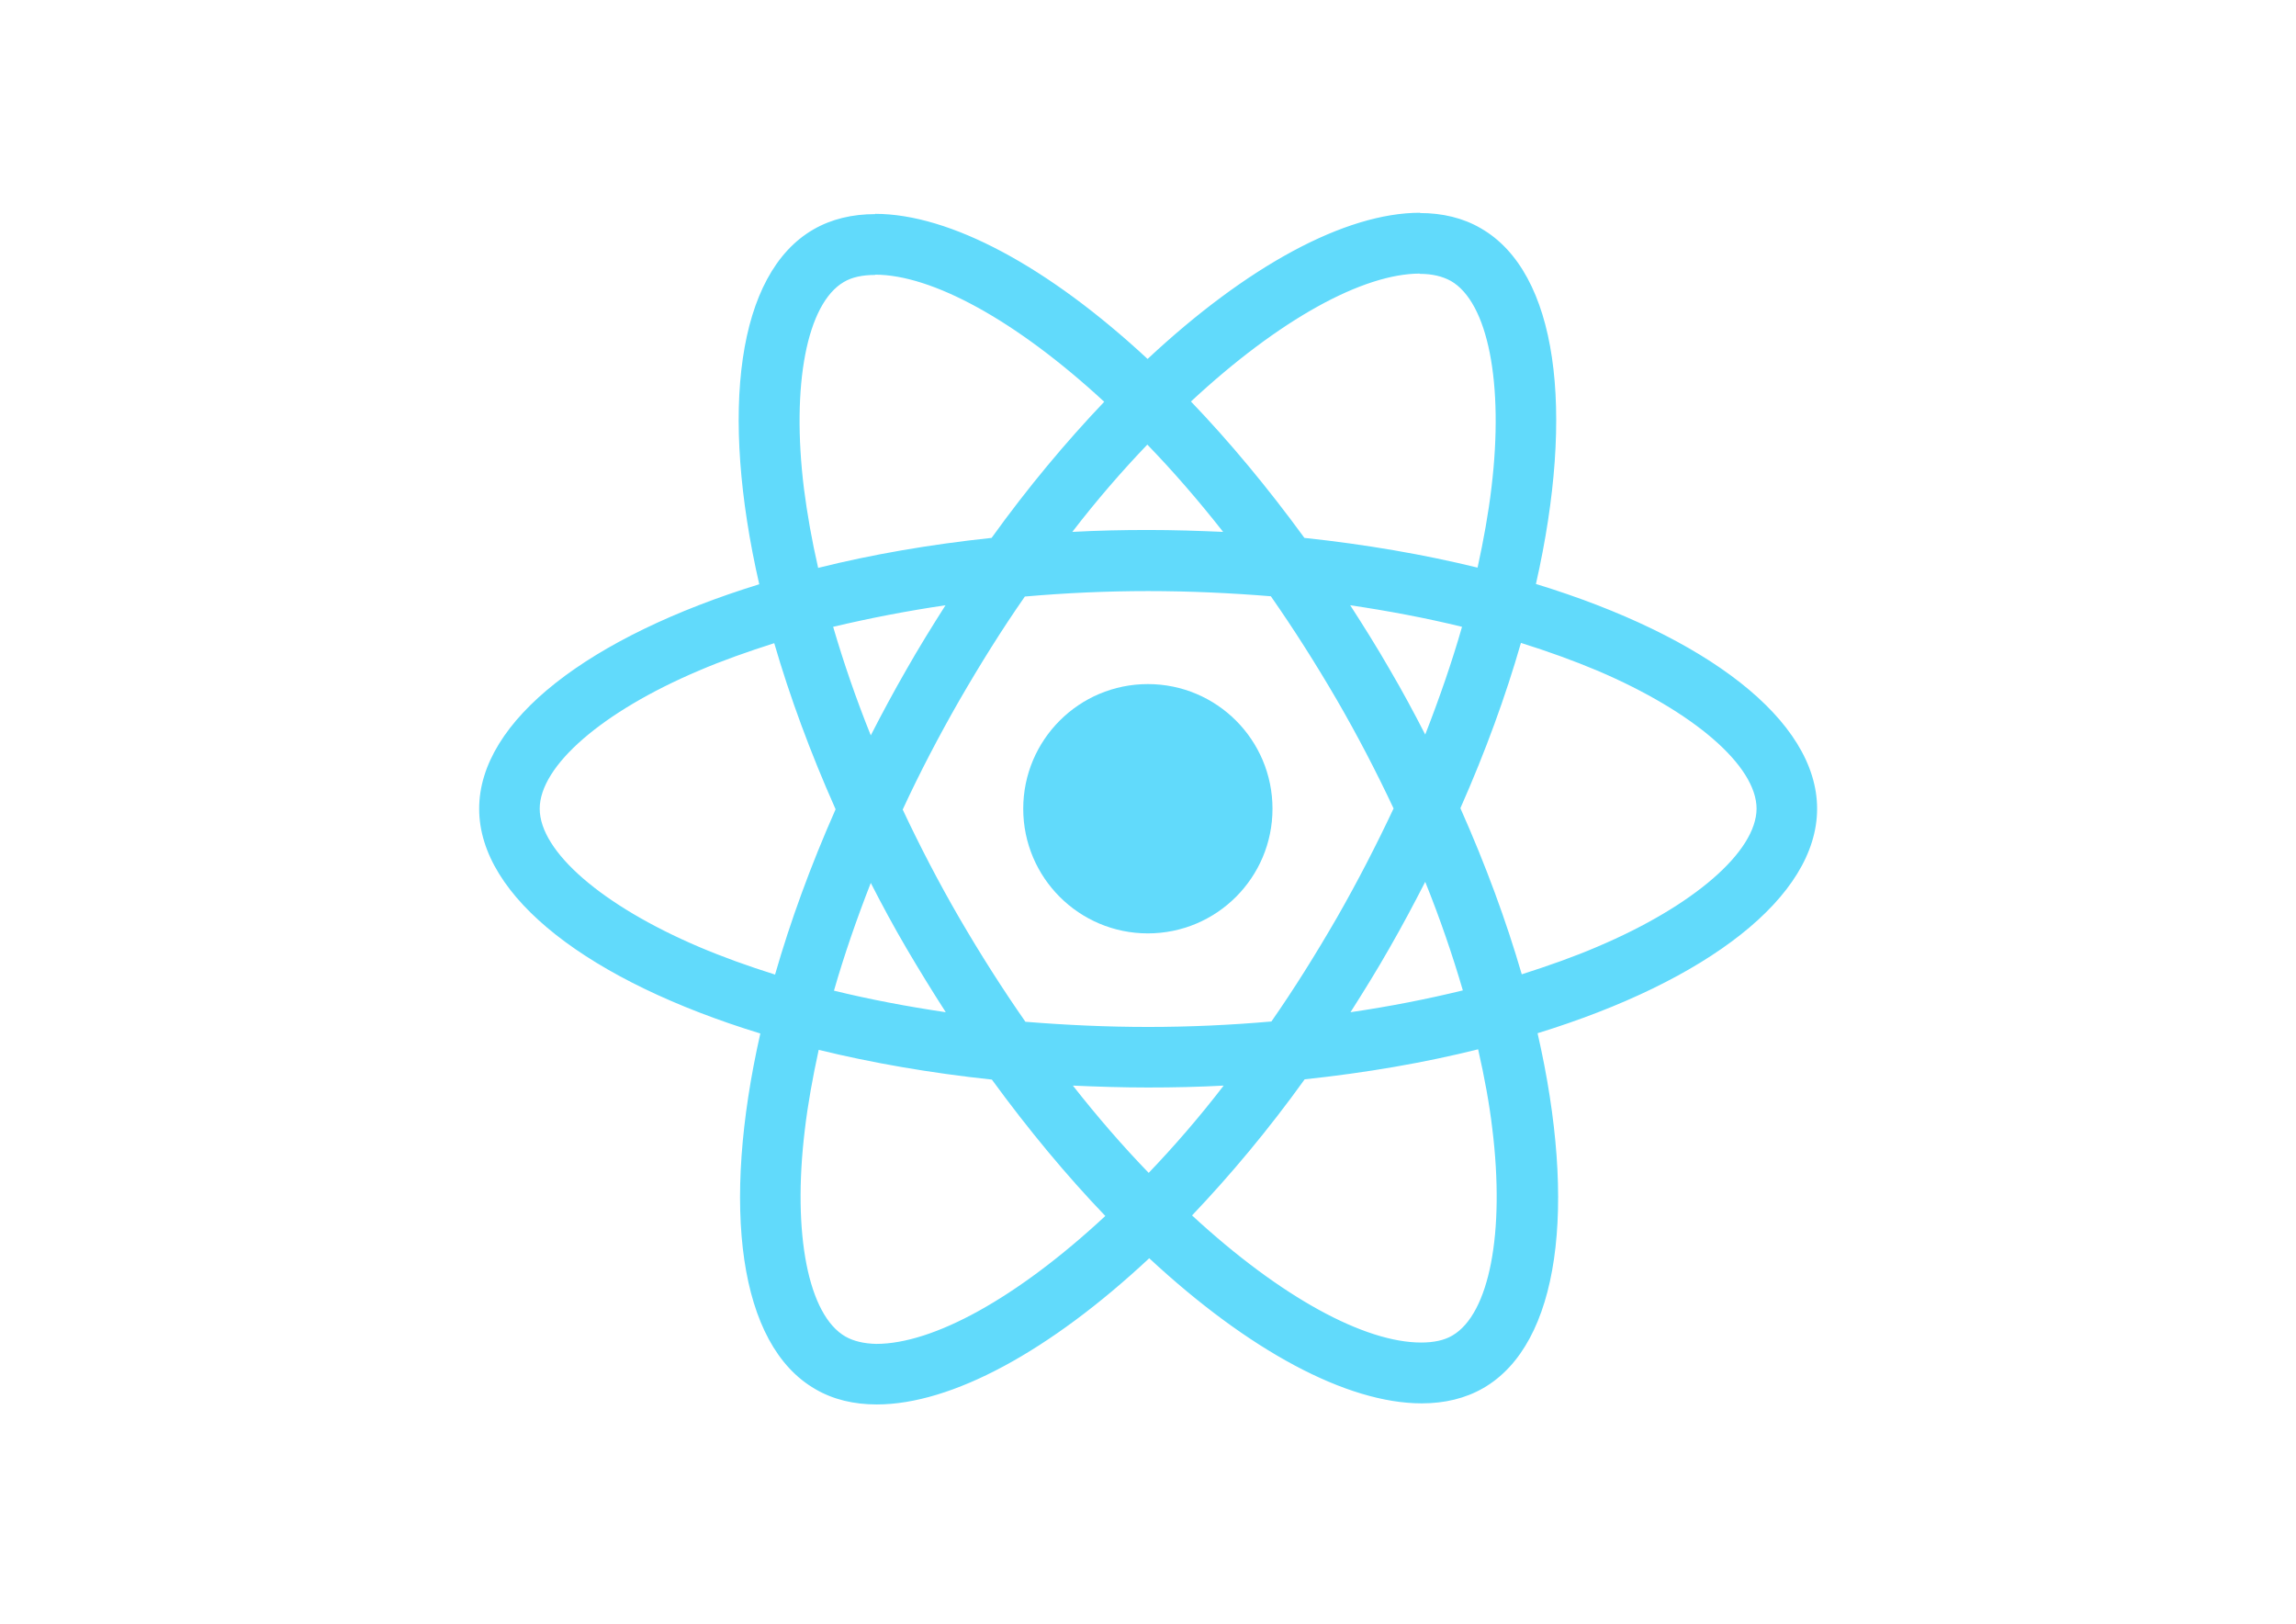
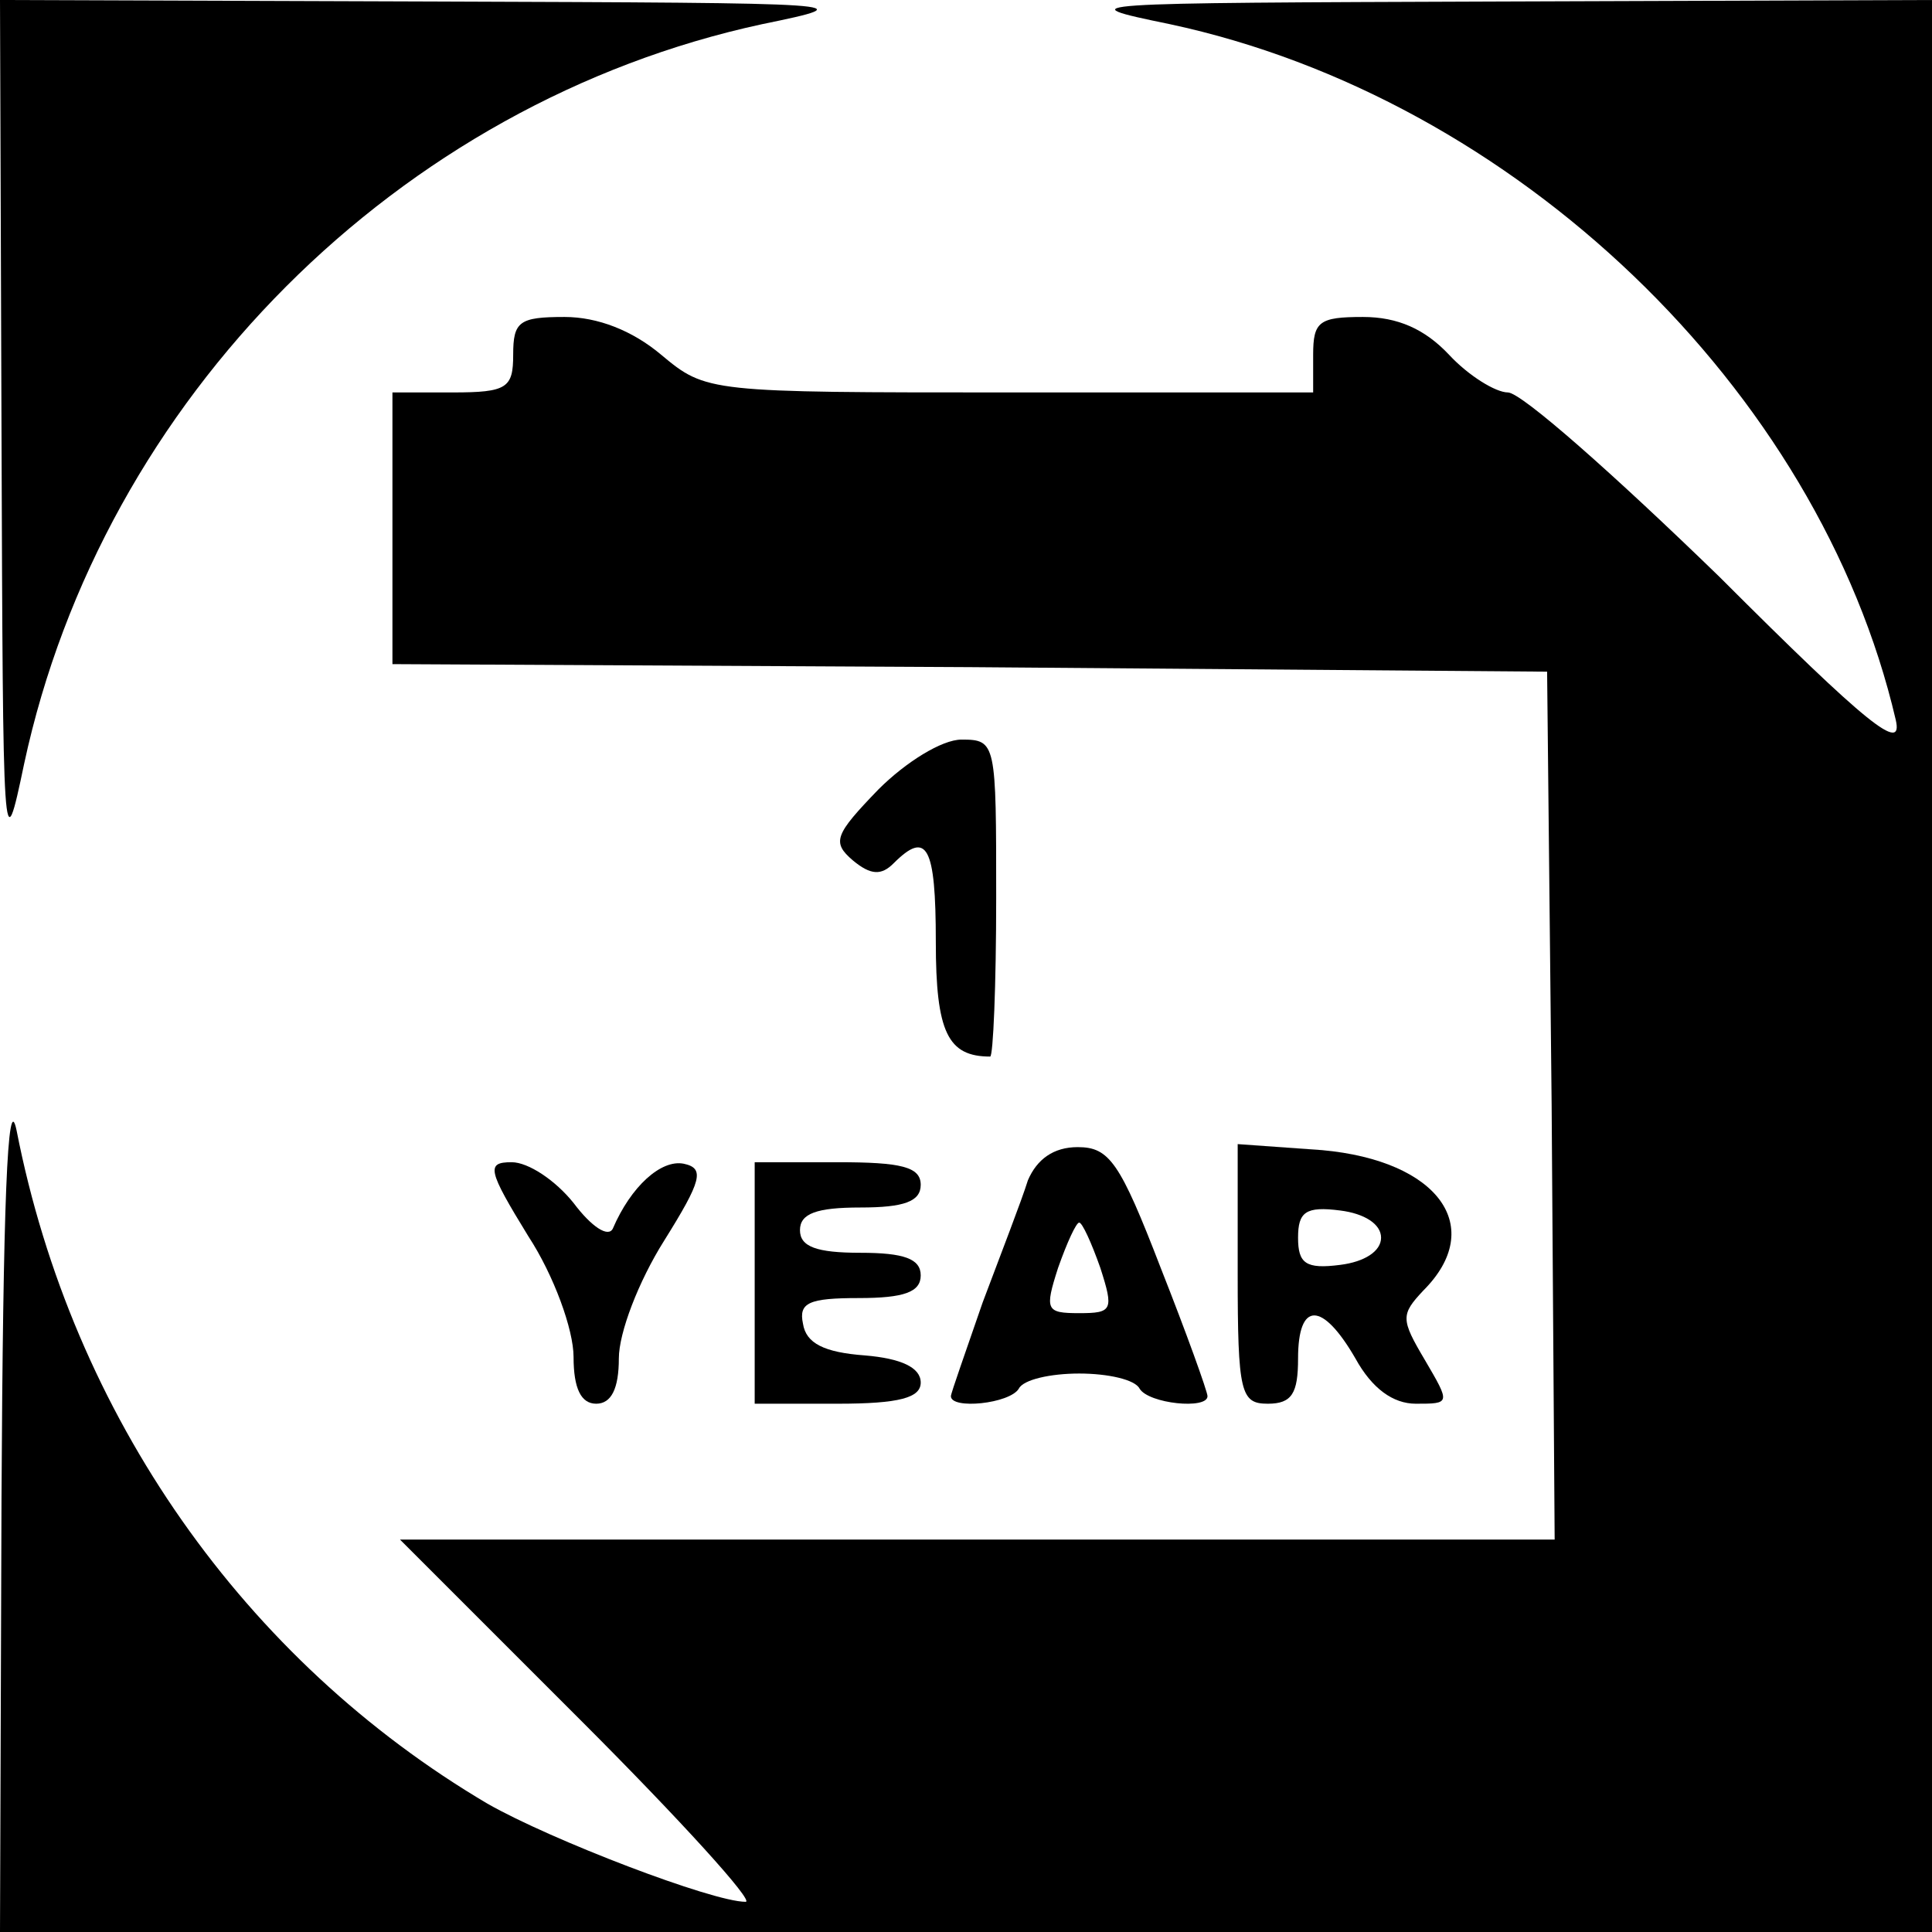
- <svg xmlns="http://www.w3.org/2000/svg" viewBox="0 0 841.9 595.3">
-   <g fill="#61DAFB">
-     <path d="M666.3 296.5c0-32.5-40.7-63.3-103.1-82.4 14.4-63.6 8-114.2-20.2-130.4-6.5-3.8-14.1-5.6-22.4-5.6v22.3c4.6 0 8.3.9 11.4 2.6 13.6 7.8 19.5 37.5 14.9 75.7-1.1 9.4-2.9 19.3-5.1 29.4-19.6-4.8-41-8.5-63.5-10.9-13.5-18.5-27.5-35.3-41.6-50 32.6-30.3 63.2-46.9 84-46.9V78c-27.5 0-63.5 19.6-99.9 53.6-36.4-33.8-72.4-53.2-99.9-53.2v22.3c20.7 0 51.4 16.5 84 46.6-14 14.7-28 31.4-41.3 49.9-22.6 2.4-44 6.1-63.6 11-2.3-10-4-19.7-5.2-29-4.7-38.2 1.1-67.9 14.6-75.8 3-1.8 6.9-2.6 11.5-2.6V78.5c-8.4 0-16 1.8-22.6 5.6-28.1 16.2-34.4 66.7-19.9 130.1-62.2 19.2-102.7 49.9-102.7 82.3 0 32.5 40.7 63.3 103.1 82.4-14.4 63.6-8 114.2 20.2 130.4 6.5 3.8 14.1 5.6 22.5 5.6 27.5 0 63.5-19.6 99.9-53.6 36.4 33.8 72.4 53.2 99.9 53.2 8.4 0 16-1.8 22.6-5.6 28.1-16.2 34.4-66.7 19.9-130.1 62-19.1 102.5-49.9 102.5-82.3zm-130.2-66.7c-3.7 12.9-8.3 26.2-13.5 39.5-4.1-8-8.4-16-13.1-24-4.6-8-9.5-15.8-14.4-23.4 14.2 2.1 27.9 4.7 41 7.9zm-45.8 106.5c-7.8 13.5-15.8 26.3-24.1 38.2-14.9 1.3-30 2-45.2 2-15.1 0-30.2-.7-45-1.9-8.3-11.9-16.4-24.6-24.2-38-7.6-13.1-14.5-26.4-20.8-39.8 6.2-13.4 13.2-26.8 20.7-39.9 7.8-13.5 15.8-26.3 24.1-38.2 14.9-1.3 30-2 45.2-2 15.1 0 30.2.7 45 1.9 8.3 11.9 16.4 24.6 24.2 38 7.6 13.1 14.5 26.4 20.8 39.8-6.3 13.4-13.2 26.8-20.7 39.9zm32.3-13c5.4 13.4 10 26.8 13.8 39.8-13.1 3.2-26.9 5.9-41.2 8 4.9-7.7 9.8-15.6 14.4-23.7 4.6-8 8.9-16.1 13-24.1zM421.2 430c-9.3-9.6-18.6-20.3-27.8-32 9 .4 18.2.7 27.5.7 9.4 0 18.7-.2 27.8-.7-9 11.7-18.3 22.4-27.5 32zm-74.4-58.9c-14.2-2.1-27.9-4.7-41-7.9 3.7-12.9 8.3-26.2 13.5-39.5 4.1 8 8.4 16 13.1 24 4.7 8 9.5 15.8 14.4 23.4zM420.7 163c9.3 9.6 18.6 20.3 27.8 32-9-.4-18.2-.7-27.5-.7-9.4 0-18.7.2-27.8.7 9-11.7 18.3-22.4 27.5-32zm-74 58.9c-4.9 7.7-9.8 15.6-14.4 23.7-4.6 8-8.9 16-13 24-5.4-13.4-10-26.8-13.8-39.8 13.1-3.1 26.9-5.8 41.2-7.9zm-90.5 125.2c-35.4-15.1-58.3-34.9-58.3-50.6 0-15.7 22.9-35.6 58.3-50.6 8.6-3.7 18-7 27.7-10.1 5.7 19.6 13.2 40 22.5 60.9-9.2 20.8-16.6 41.1-22.2 60.6-9.9-3.1-19.3-6.5-28-10.2zM310 490c-13.6-7.8-19.5-37.5-14.9-75.7 1.1-9.4 2.9-19.3 5.1-29.4 19.6 4.8 41 8.5 63.5 10.9 13.5 18.5 27.5 35.3 41.6 50-32.6 30.3-63.2 46.9-84 46.9-4.5-.1-8.3-1-11.3-2.7zm237.2-76.2c4.7 38.2-1.1 67.9-14.6 75.8-3 1.8-6.9 2.6-11.5 2.6-20.7 0-51.4-16.5-84-46.6 14-14.7 28-31.4 41.3-49.9 22.6-2.4 44-6.1 63.6-11 2.3 10.1 4.1 19.8 5.2 29.1zm38.5-66.7c-8.6 3.7-18 7-27.7 10.1-5.7-19.6-13.2-40-22.5-60.9 9.2-20.8 16.6-41.1 22.2-60.6 9.9 3.1 19.3 6.5 28.1 10.2 35.4 15.1 58.3 34.9 58.3 50.6-.1 15.7-23 35.6-58.4 50.6zM320.8 78.4z" />
-     <circle cx="420.9" cy="296.5" r="45.7" />
-     <path d="M520.5 78.1z" />
+ <svg xmlns="http://www.w3.org/2000/svg" version="1.0" width="128pt" height="128pt" viewBox="0 0 128 128" preserveAspectRatio="xMidYMid meet">
+   <g transform="translate(0,128) scale(0.1,-0.1)" fill="#000000" stroke="none">
+     <path d="M1 993 c1 -280 1 -286 15 -219 52 242 248 438 489 490 68 14 63 14 -217 15 l-288 1 1 -287z" />
+     <path d="M775 1264 c229 -49 430 -242 481 -461 5 -22 -18 -4 -117 95 -69 67 -131 122 -140 122 -8 0 -26 11 -39 25 -16 17 -34 25 -57 25 -29 0 -33 -3 -33 -25 l0 -25 -201 0 c-200 0 -201 0 -231 25 -19 16 -42 25 -64 25 -30 0 -34 -3 -34 -25 0 -22 -4 -25 -40 -25 l-40 0 0 -90 0 -90 383 -2 382 -3 3 -287 2 -288 -382 0 -383 0 120 -120 c66 -66 115 -120 109 -120 -22 0 -129 41 -171 65 -161 95 -275 257 -312 446 -6 29 -9 -50 -10 -243 l-1 -288 640 0 640 0 0 640 0 640 -287 -1 c-281 -1 -286 -1 -218 -15z" />
+     <path d="M582 757 c-29 -30 -31 -35 -17 -47 12 -10 19 -10 27 -2 22 22 28 12 28 -52 0 -60 8 -76 36 -76 2 0 4 47 4 105 0 103 0 105 -23 105 -13 0 -37 -15 -55 -33z" />
+     <path d="M681 498 c-4 -13 -18 -49 -30 -81 -11 -32 -21 -60 -21 -62 0 -9 39 -5 45 5 3 6 21 10 40 10 19 0 37 -4 40 -10 6 -10 45 -14 45 -5 0 3 -14 42 -31 85 -27 70 -34 80 -55 80 -16 0 -27 -8 -33 -22z m48 -58 c9 -28 8 -30 -14 -30 -22 0 -23 2 -14 30 6 17 12 30 14 30 2 0 8 -13 14 -30z" />
+     <path d="M820 436 c0 -79 2 -86 20 -86 16 0 20 7 20 30 0 38 16 38 38 0 11 -20 25 -30 40 -30 23 0 23 0 6 29 -16 27 -16 30 -1 46 42 42 10 86 -67 93 l-56 4 0 -86z m95 24 c0 -9 -11 -16 -27 -18 -23 -3 -28 1 -28 18 0 17 5 21 28 18 16 -2 27 -9 27 -18z" />
+     <path d="M350 461 c17 -26 30 -62 30 -80 0 -21 5 -31 15 -31 10 0 15 10 15 30 0 17 13 51 30 78 25 40 27 48 13 51 -15 3 -35 -15 -47 -43 -3 -6 -14 1 -26 17 -12 15 -30 27 -41 27 -17 0 -16 -5 11 -49z" />
+     <path d="M500 430 l0 -80 55 0 c41 0 55 4 55 14 0 10 -13 16 -37 18 -27 2 -39 8 -41 21 -3 14 4 17 37 17 30 0 41 4 41 15 0 11 -11 15 -40 15 -29 0 -40 4 -40 15 0 11 11 15 40 15 29 0 40 4 40 15 0 12 -13 15 -55 15 l-55 0 0 -80z" />
  </g>
</svg>
